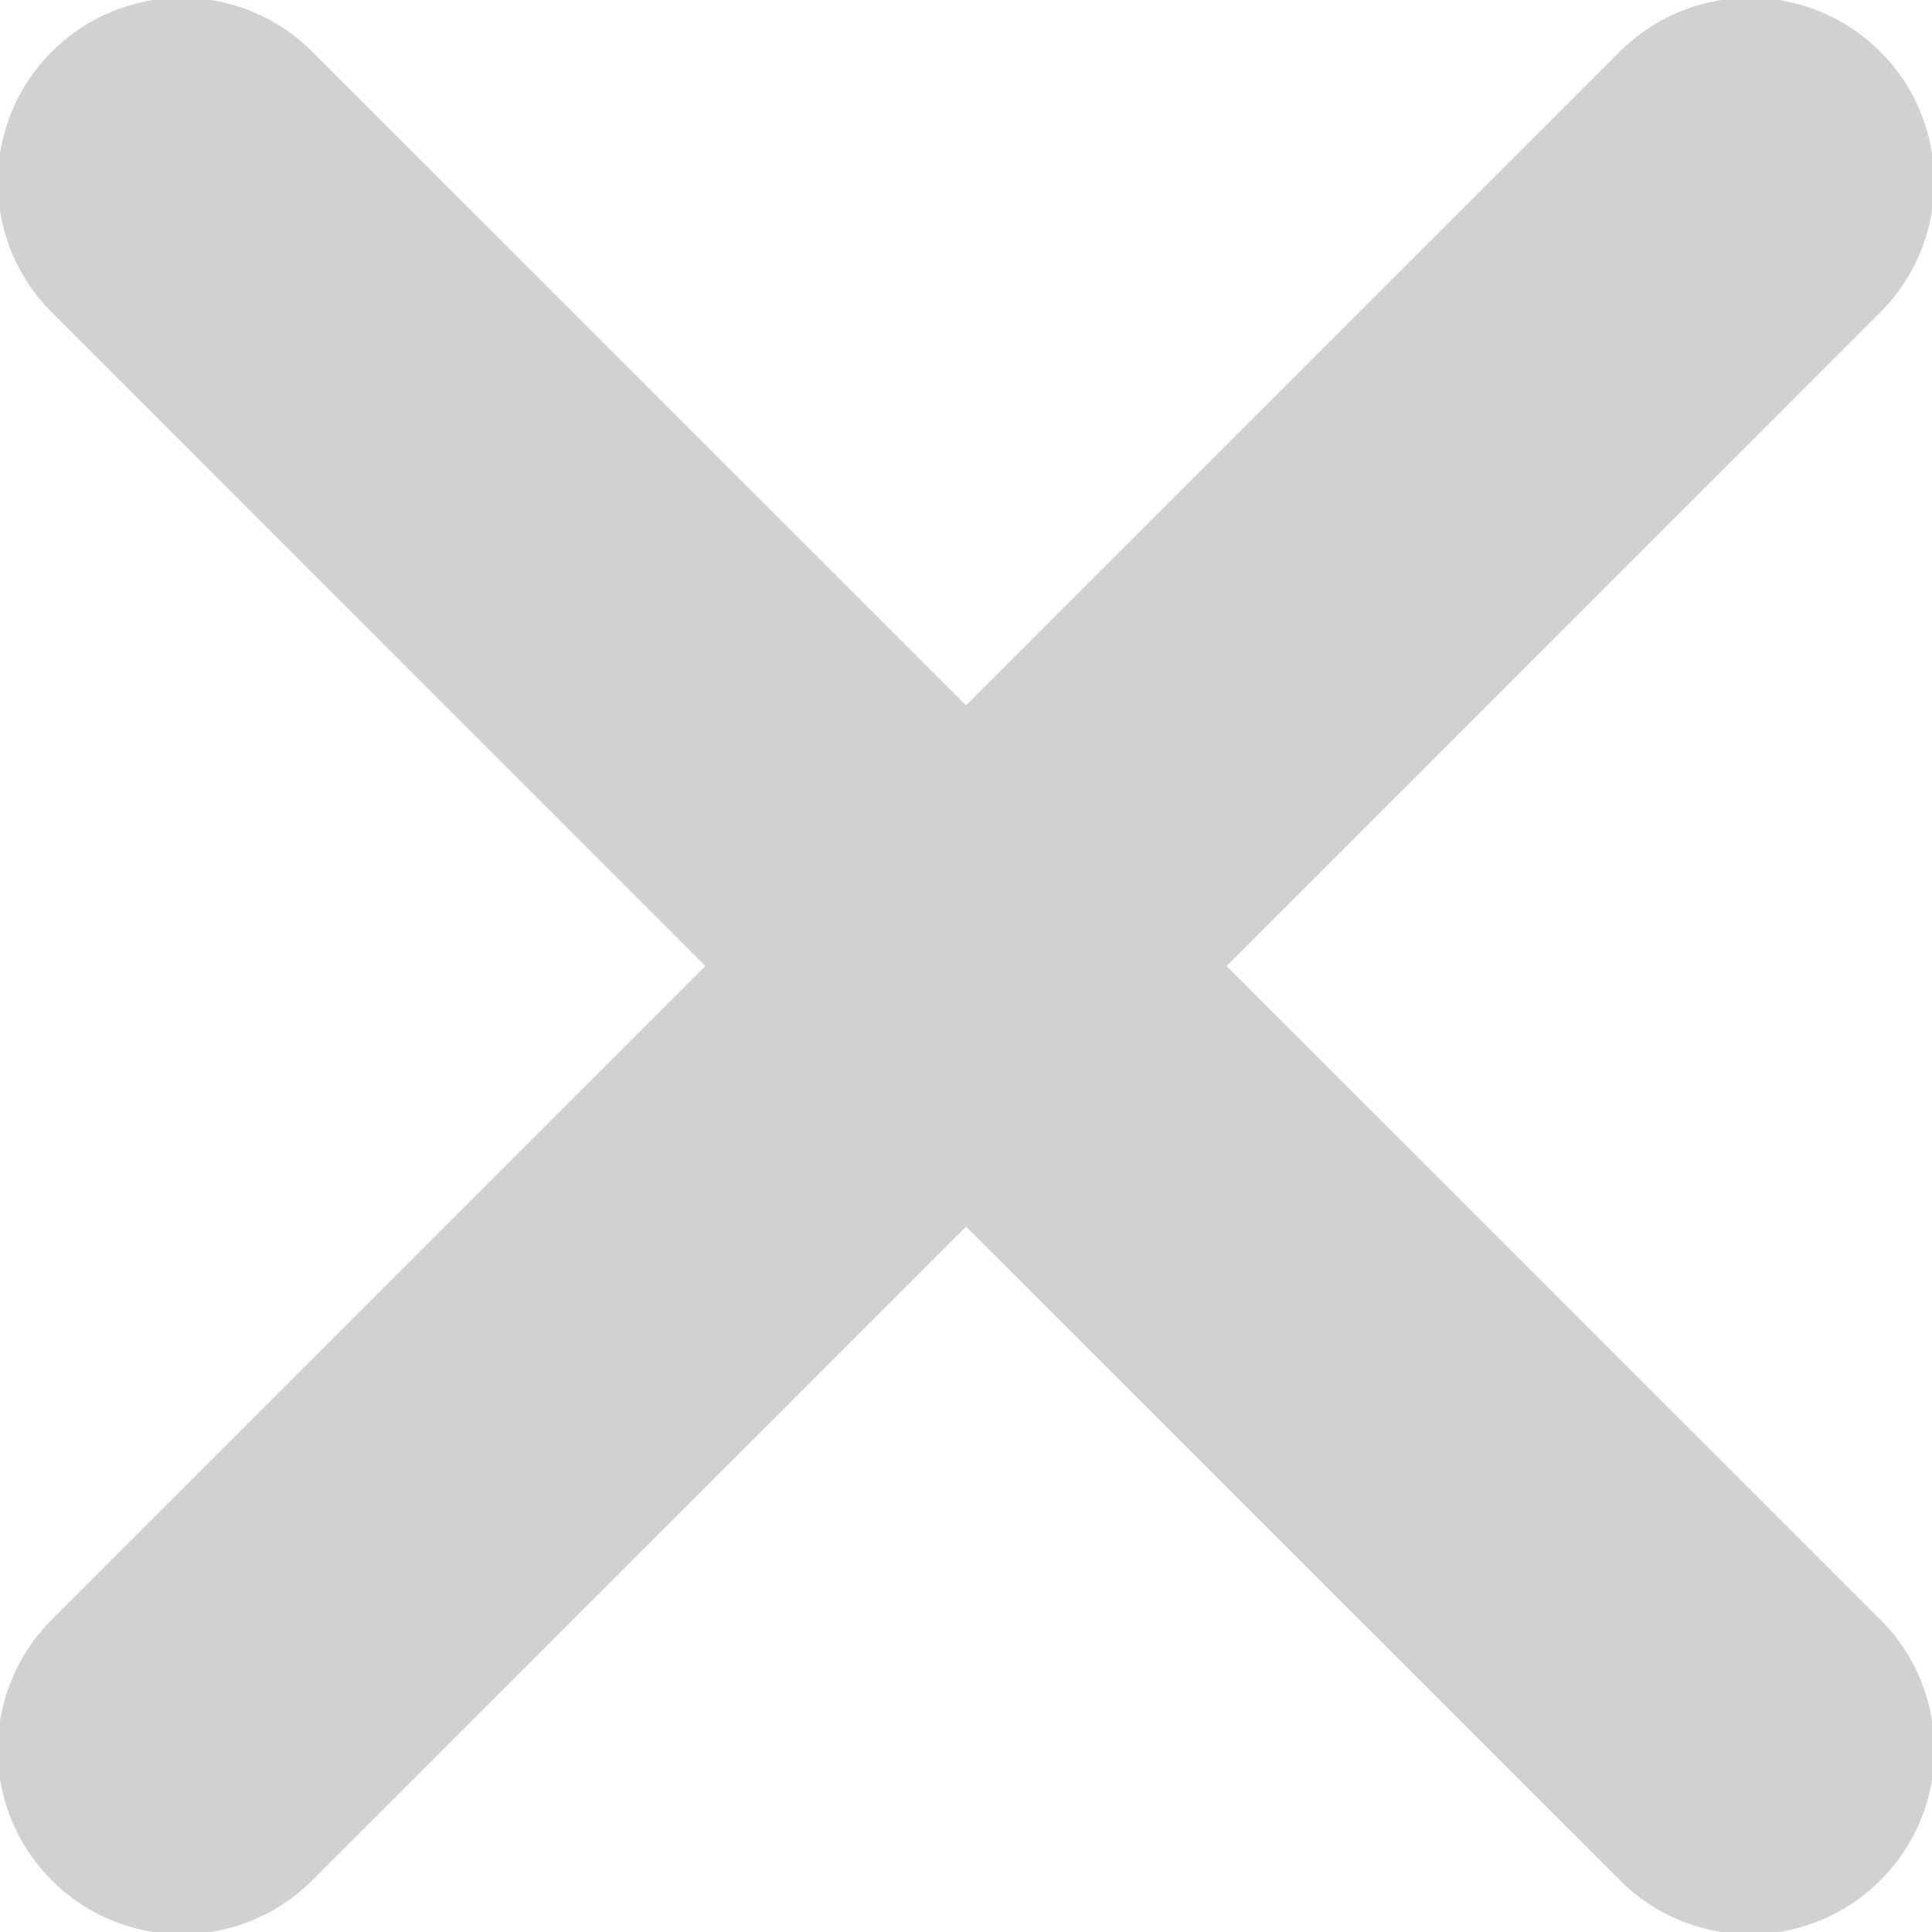
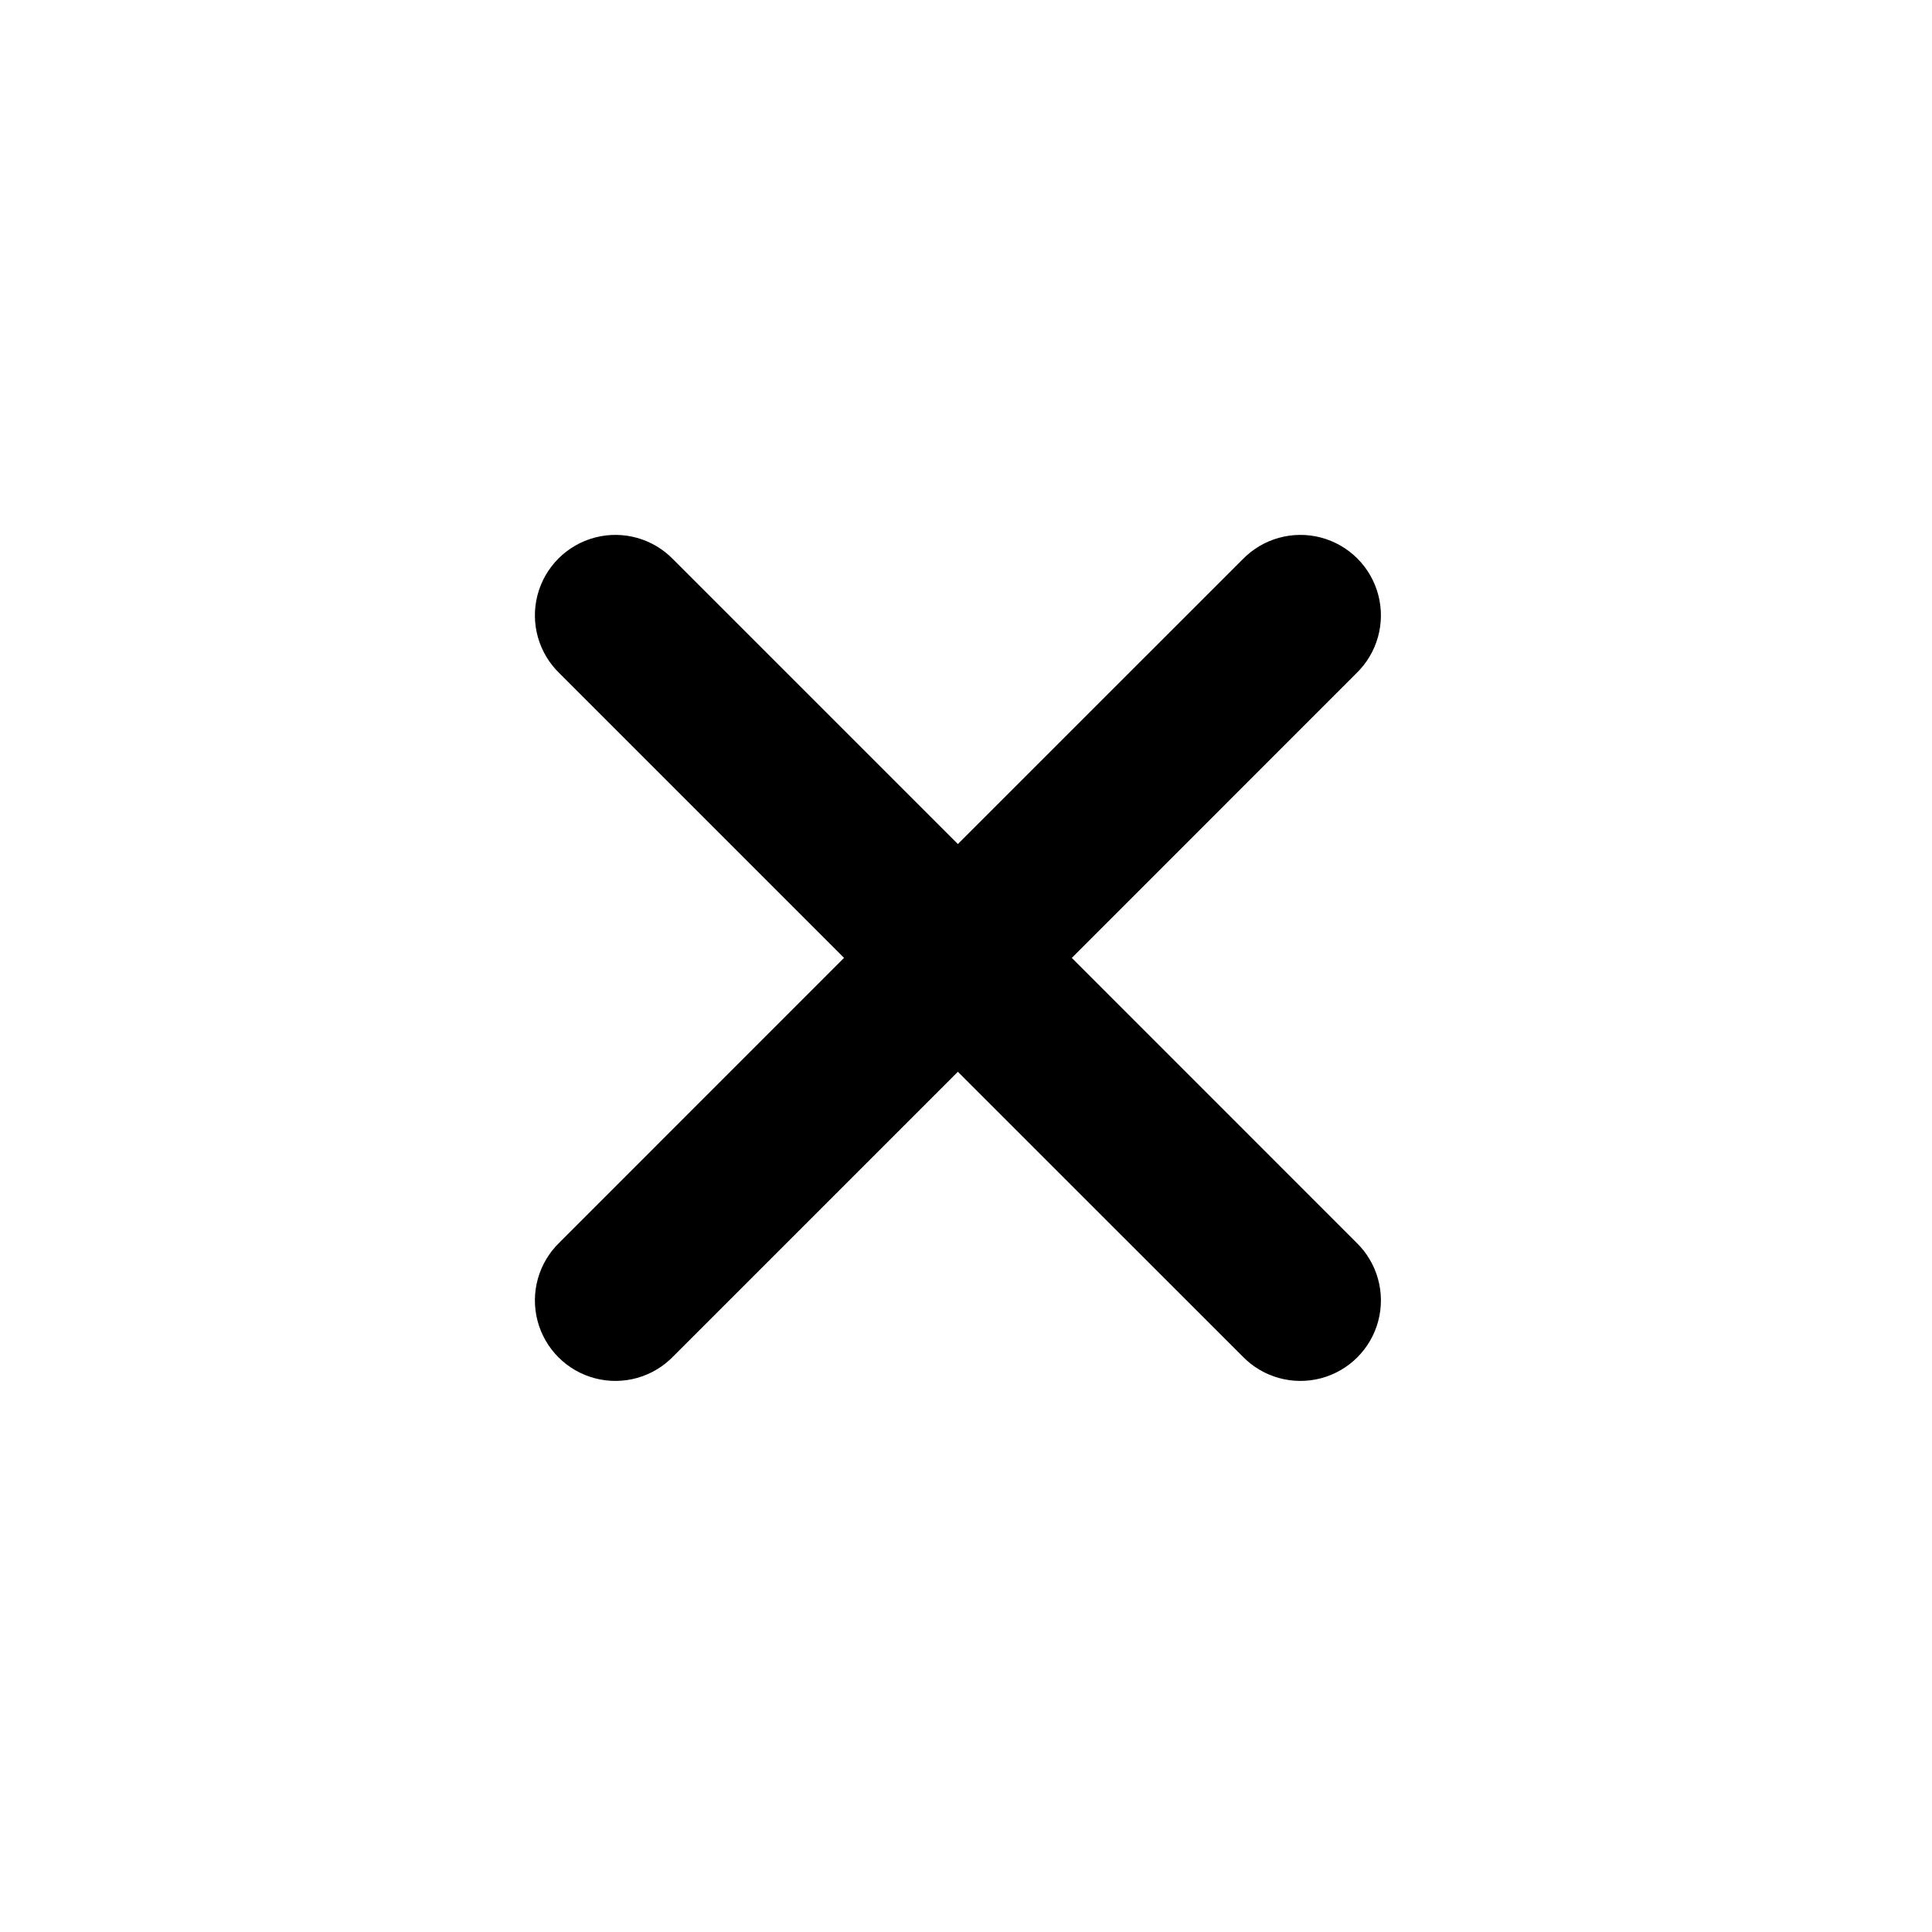
- <svg xmlns="http://www.w3.org/2000/svg" width="10.485" height="10.485" viewBox="0 0 10.485 10.485">
-   <path id="close" d="M7.314,5.9l3.535-3.536A1,1,0,1,0,9.435.95L5.9,4.485,2.364.95A1,1,0,1,0,.95,2.364L4.485,5.9.95,9.435a1,1,0,1,0,1.414,1.414L5.9,7.314l3.536,3.535a1,1,0,1,0,1.414-1.414L7.314,5.9Z" transform="translate(-0.657 -0.657)" fill="#d1d1d1" />
+ <svg xmlns="http://www.w3.org/2000/svg" viewBox="-6 -6 24 24" width="24" height="24" preserveAspectRatio="xMinYMin" class="jam jam-close">
+   <path d="M7.314 5.9l3.535-3.536A1 1 0 1 0 9.435.95L5.899 4.485 2.364.95A1 1 0 1 0 .95 2.364l3.535 3.535L.95 9.435a1 1 0 1 0 1.414 1.414l3.535-3.535 3.536 3.535a1 1 0 1 0 1.414-1.414L7.314 5.899z" />
</svg>
